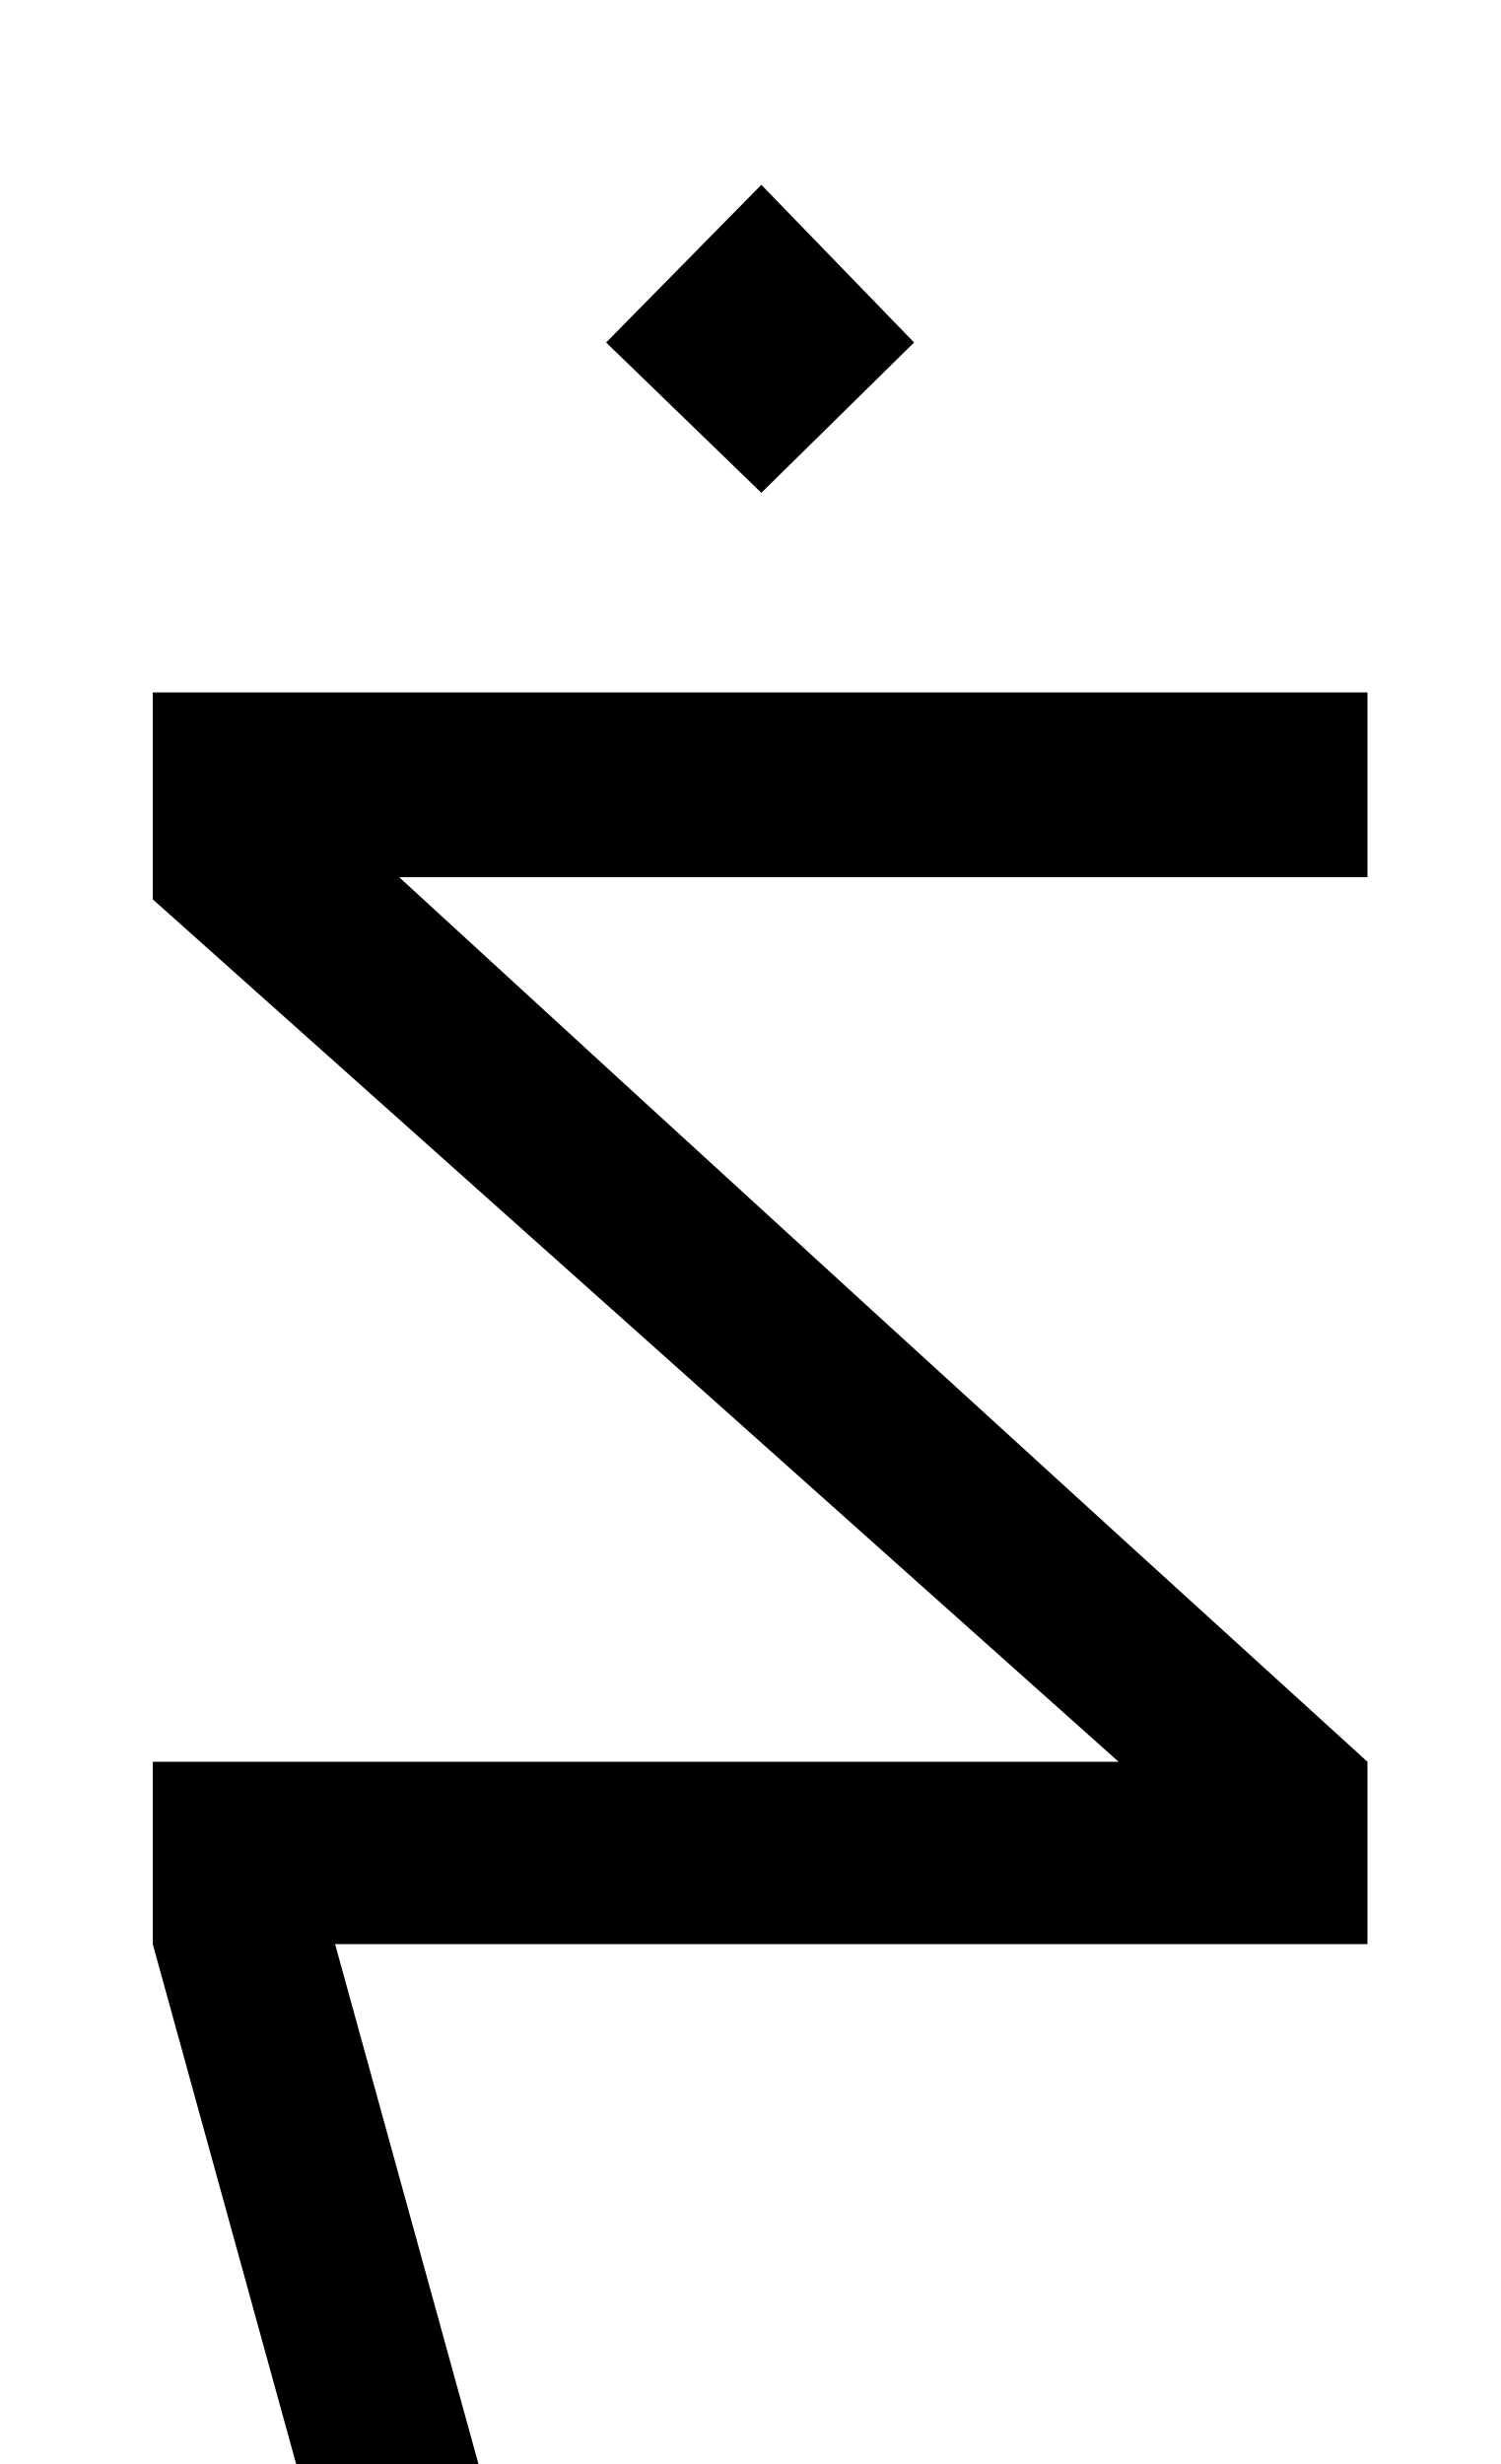
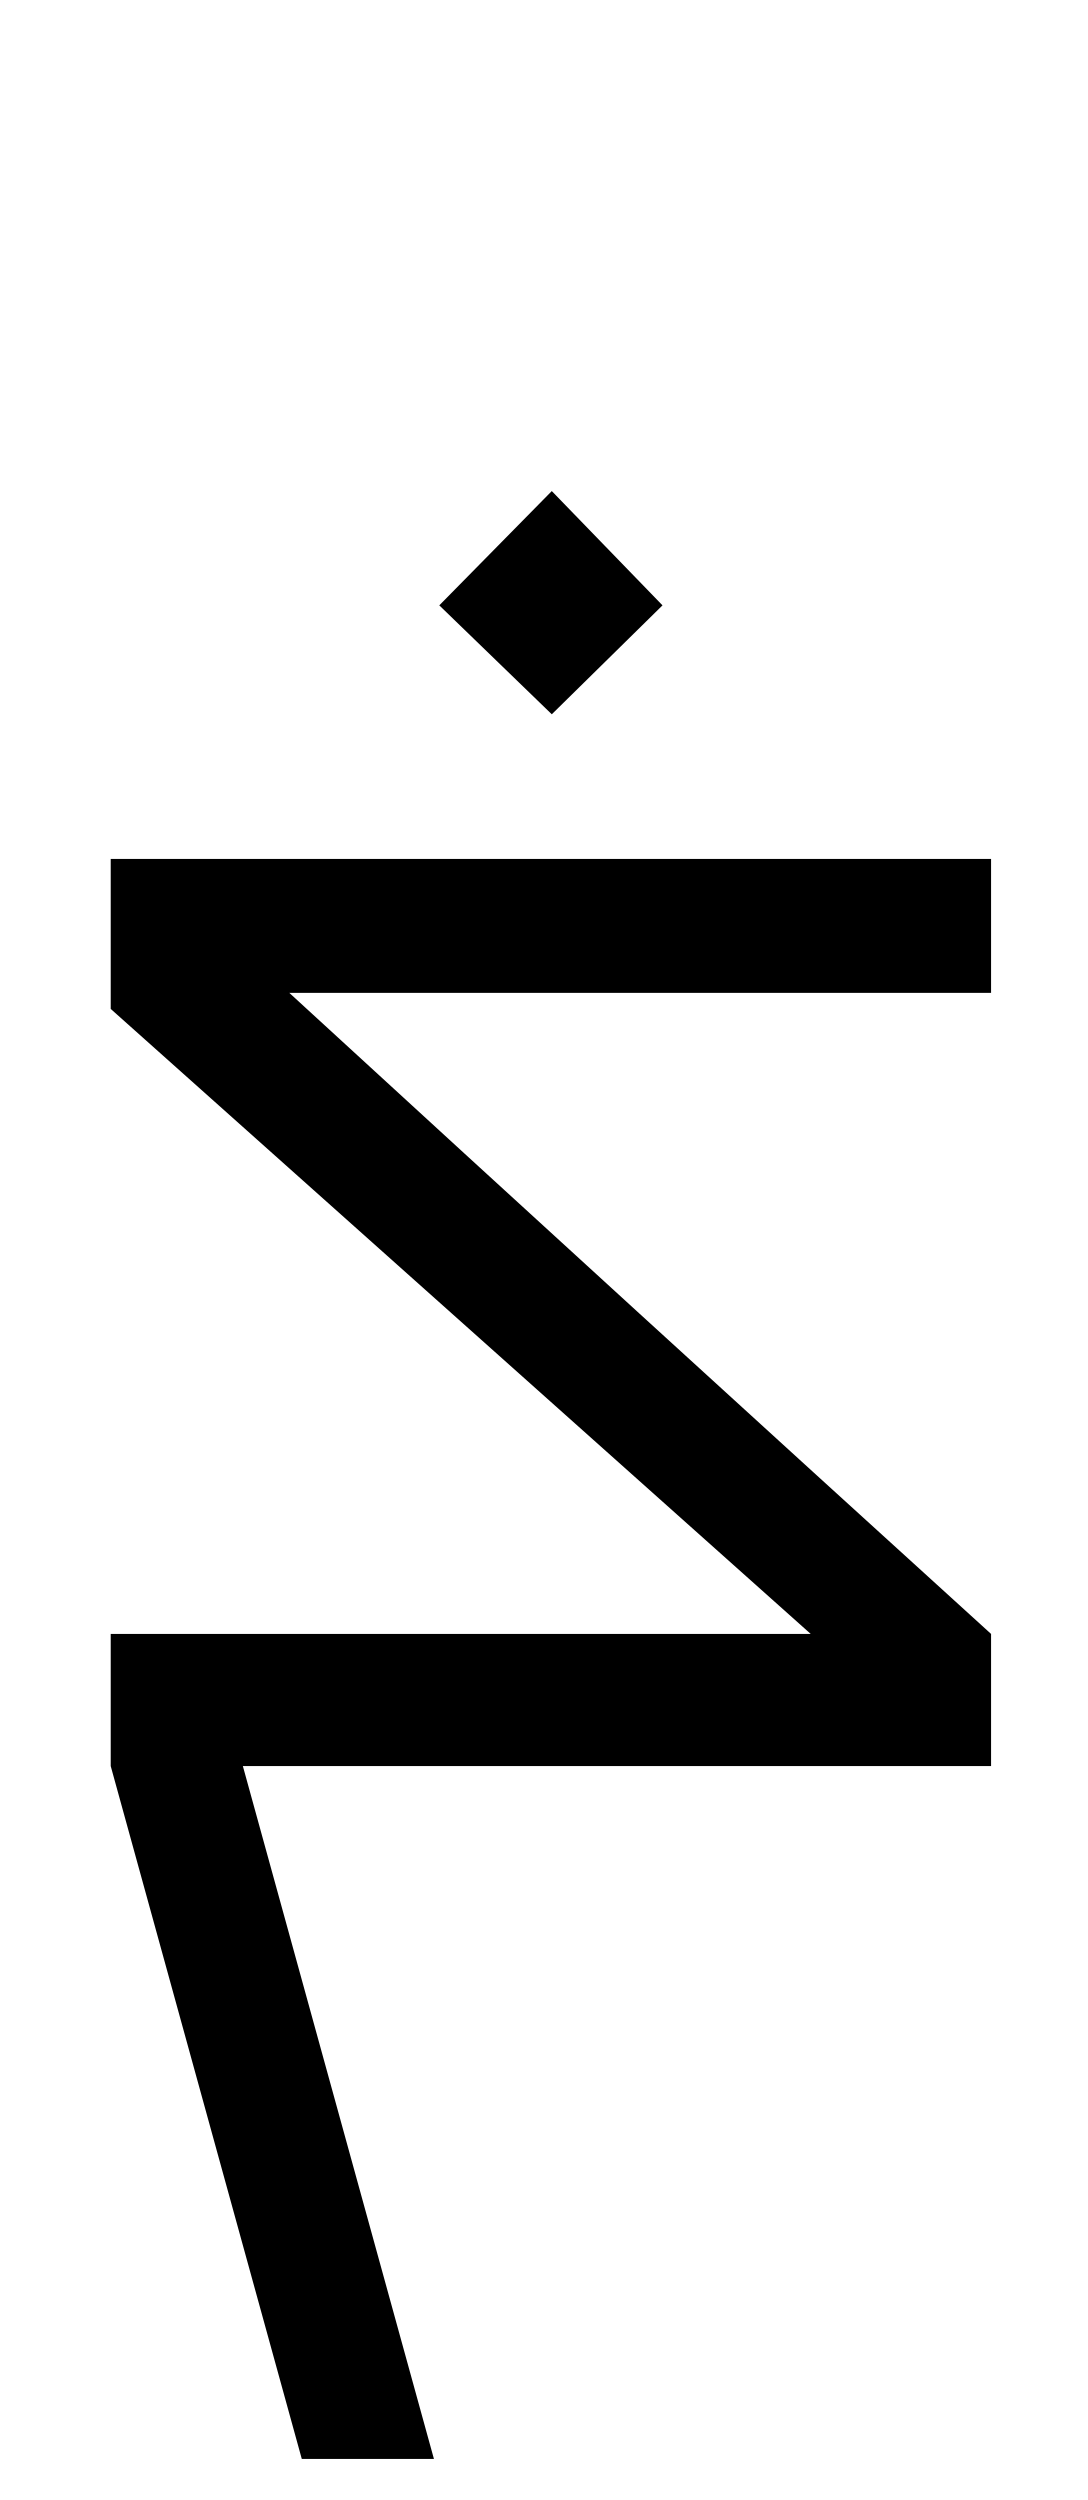
- <svg xmlns="http://www.w3.org/2000/svg" version="1.1" viewBox="-10 0 609 1000">
+ <svg xmlns="http://www.w3.org/2000/svg" version="1.1" viewBox="-10 -200 609 1400">
  <path fill="currentColor" d="M233 1177h-74l-107 -388v-74h392l-392 -350v-84h493v75h-393q196 180 393 359v74h-419zM299 200l-63 -61l63 -64l62 64z" />
</svg>
